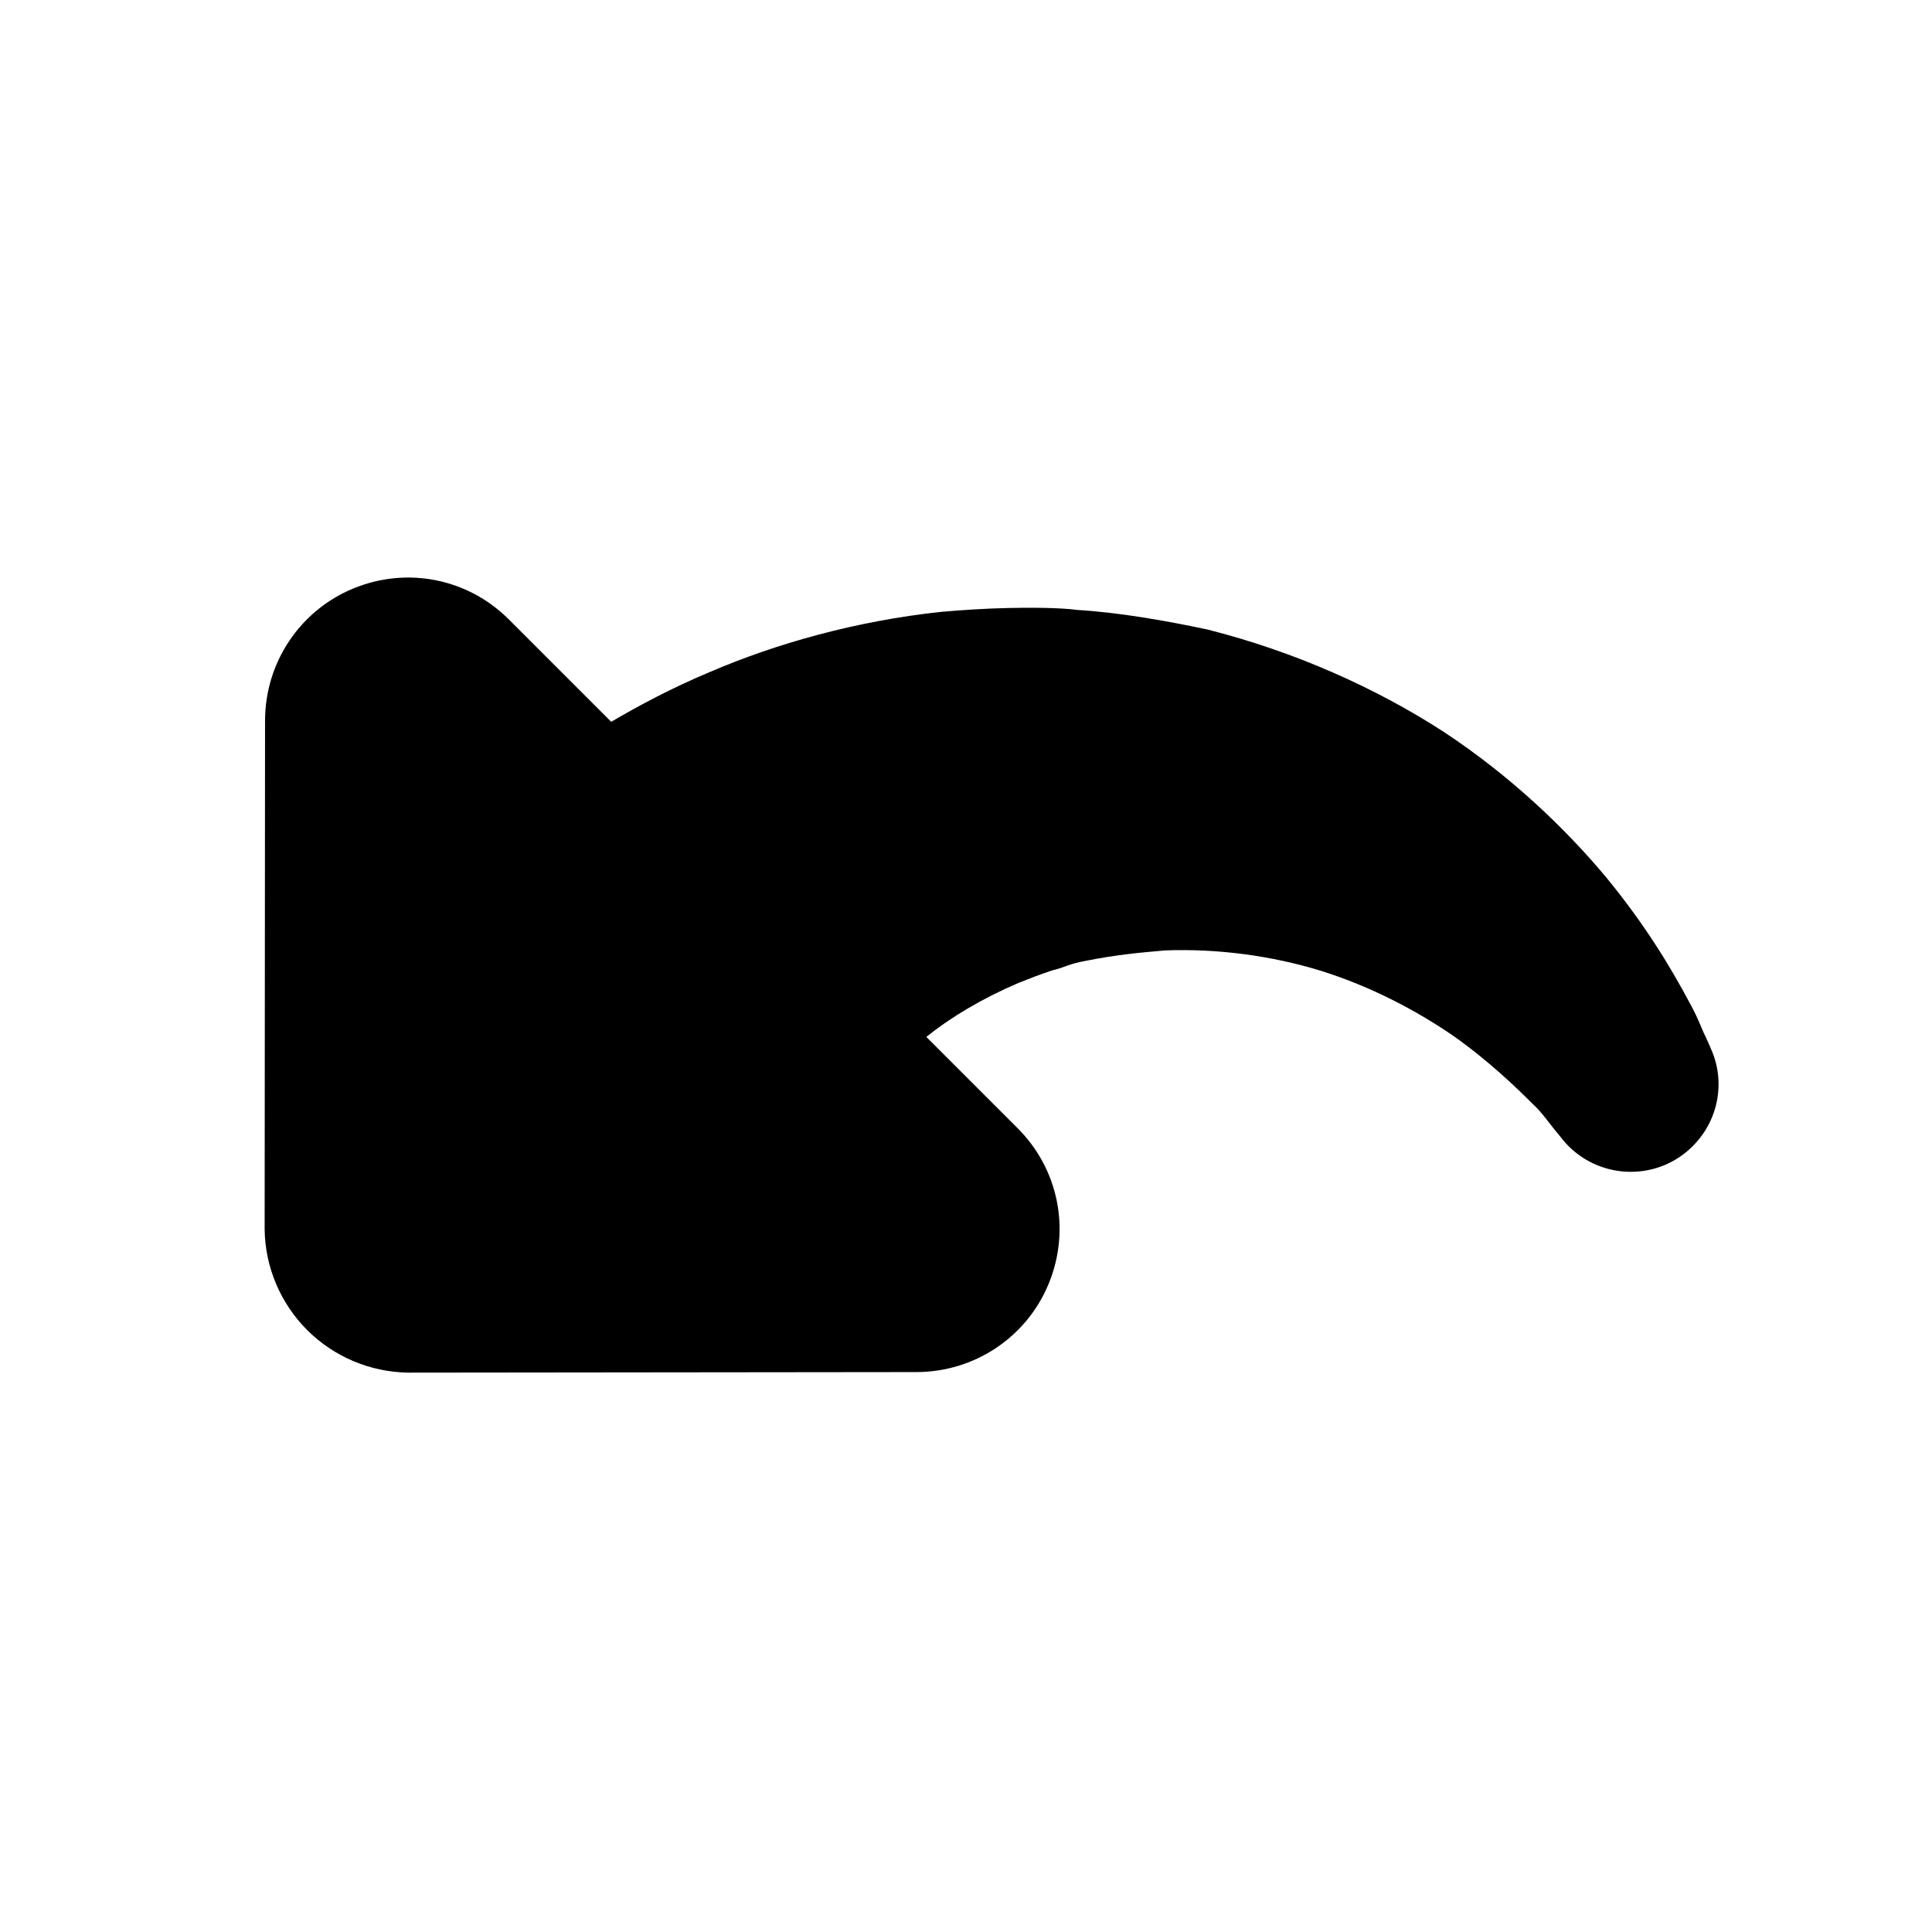
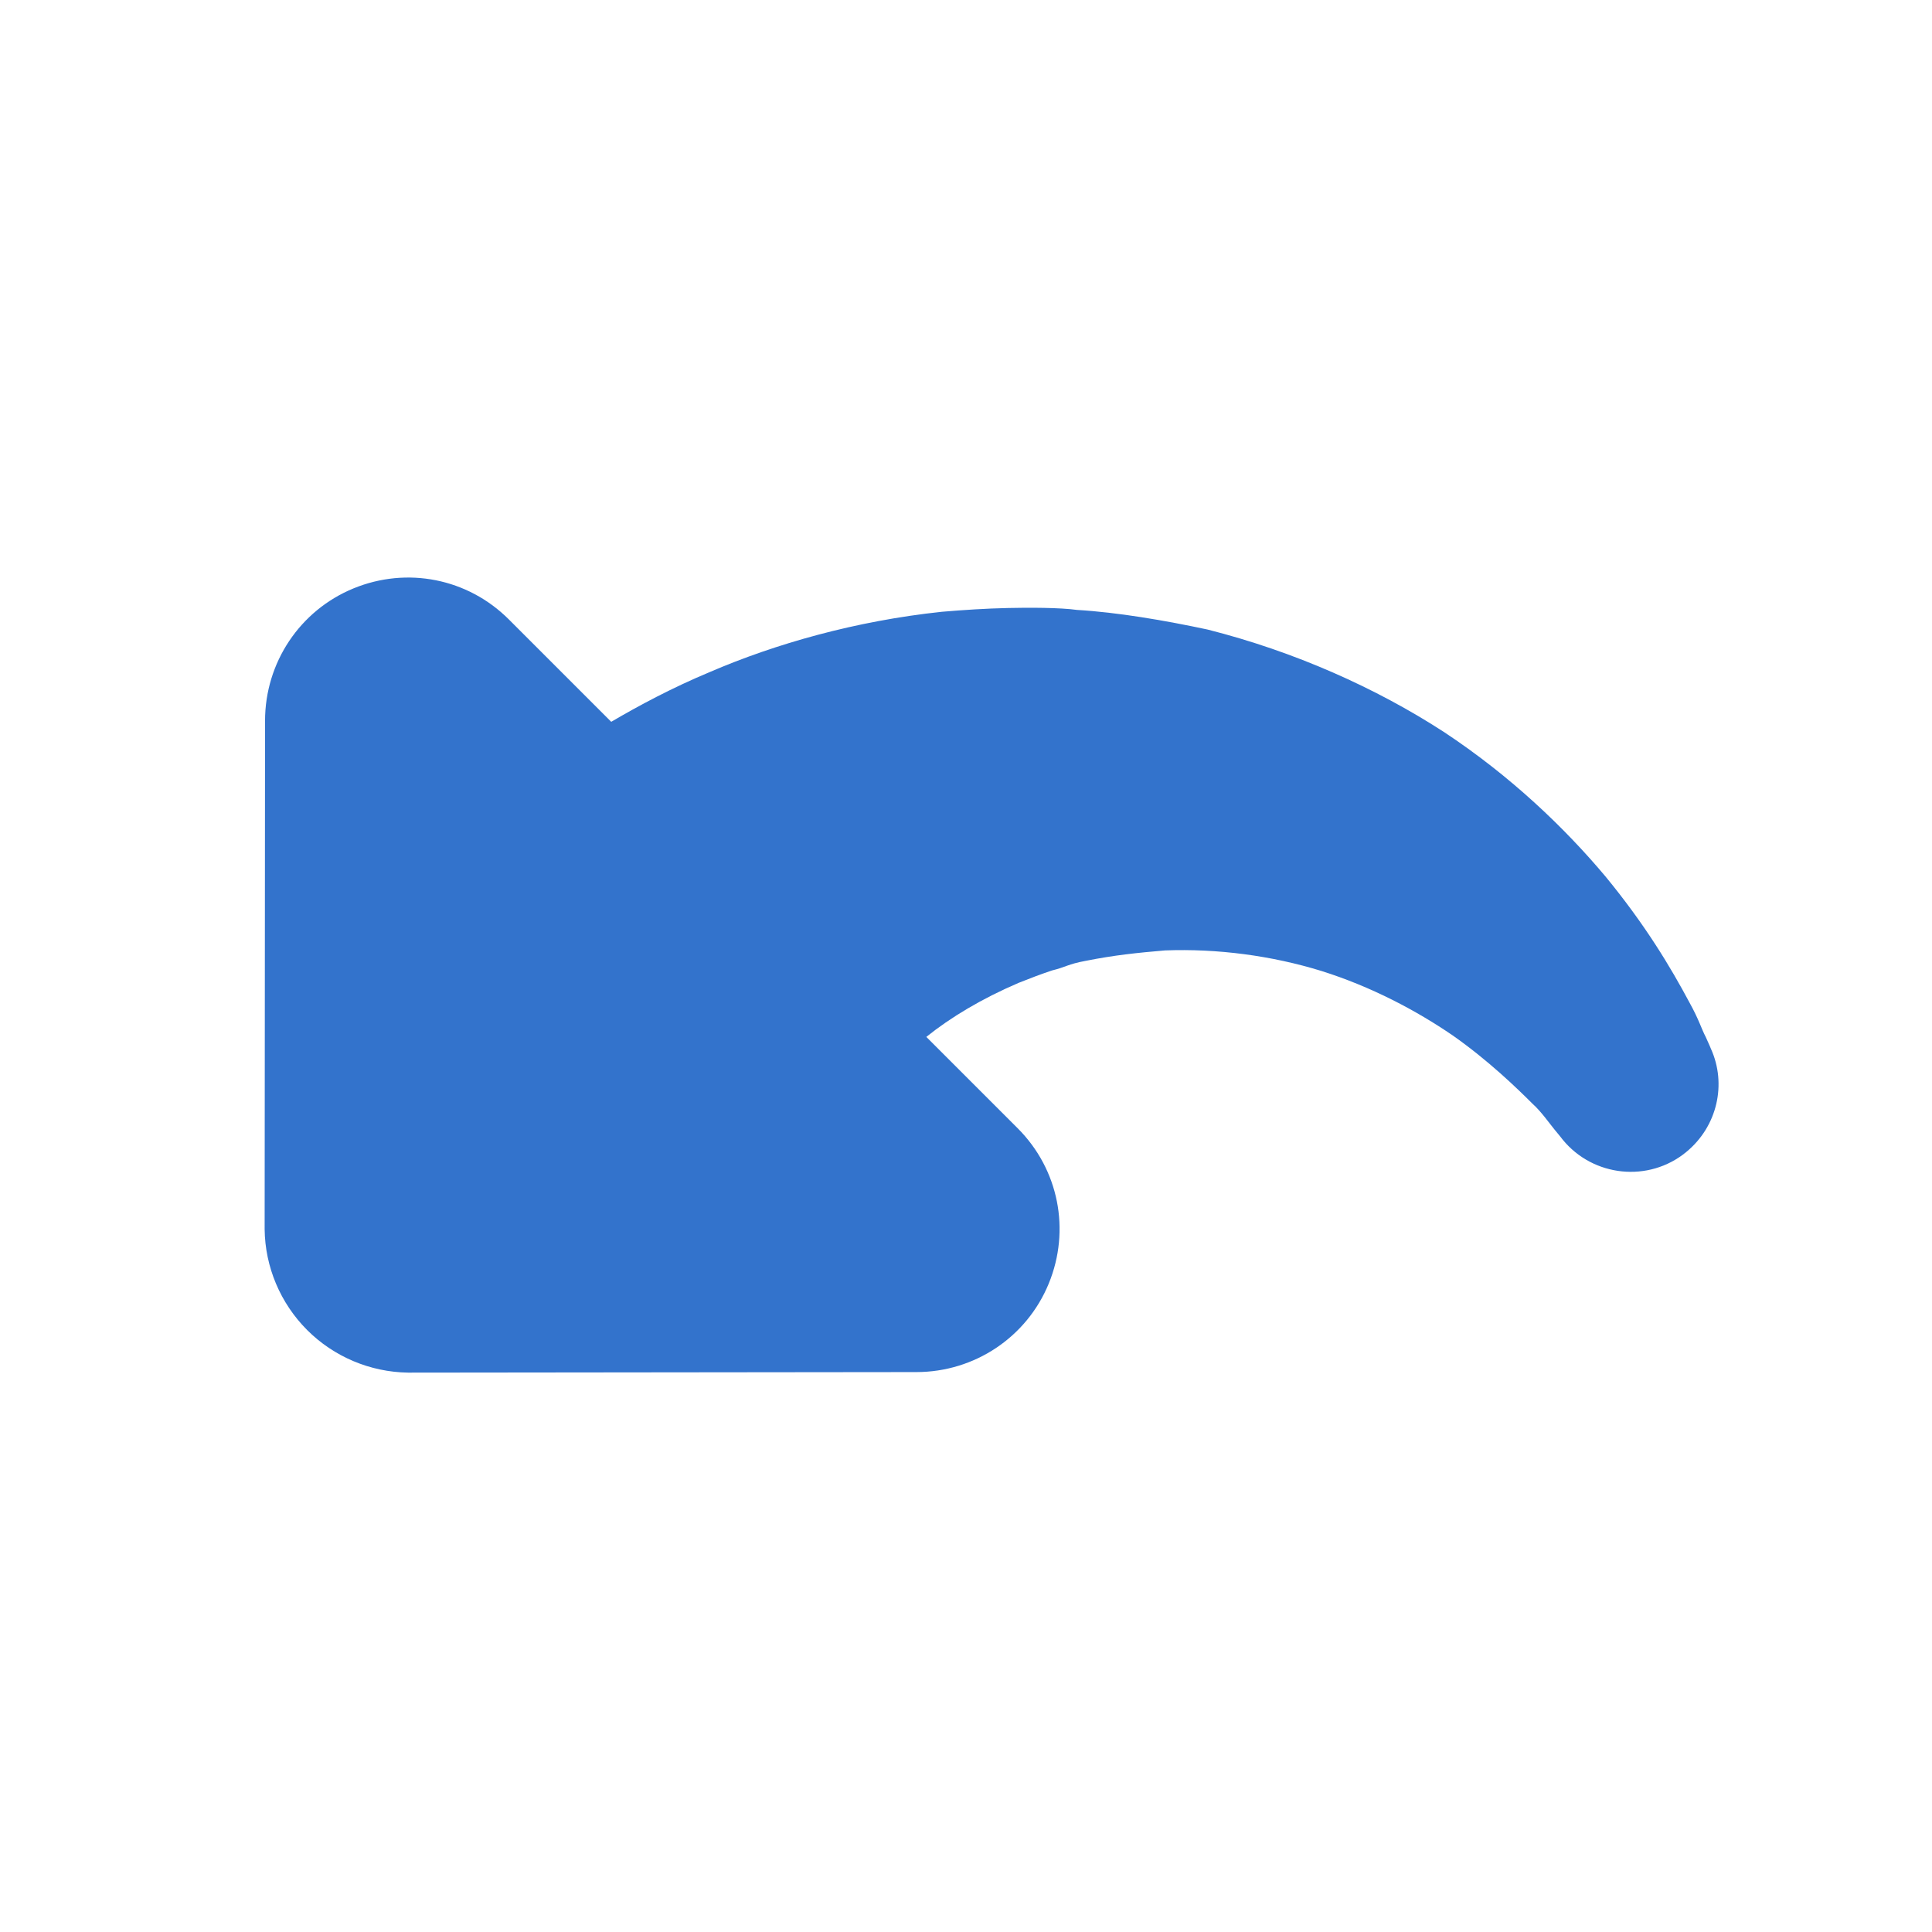
<svg xmlns="http://www.w3.org/2000/svg" width="20px" height="20px" viewBox="0 0 20 20" version="1.1">
  <defs />
-   <g stroke="none" stroke-width="1" fill="none" fill-rule="evenodd">
-     <g fill="currentColor">
-       <path d="M15.558,12.77 L11.84,16.494 C11.561,16.767 11.183,16.921 10.79,16.921 C10.399,16.921 10.021,16.767 9.74,16.494 L6.024,12.77 C5.597,12.343 5.471,11.706 5.702,11.153 C5.933,10.6 6.465,10.243 7.067,10.243 L8.404,10.243 C8.369,9.921 8.278,9.557 8.124,9.172 C8.076,9.06 8.026,8.948 7.97,8.836 C7.893,8.71 7.901,8.675 7.795,8.521 C7.627,8.269 7.473,8.08 7.29,7.863 C6.92,7.464 6.472,7.121 5.996,6.869 C5.513,6.617 5.009,6.463 4.561,6.379 C4.12,6.302 3.714,6.295 3.476,6.295 C3.357,6.288 3.203,6.316 3.126,6.323 C3.042,6.33 2.993,6.337 2.993,6.337 C2.496,6.386 2.048,6.022 1.999,5.525 C1.957,5.105 2.202,4.727 2.573,4.587 C2.573,4.587 2.622,4.566 2.699,4.538 C2.79,4.51 2.874,4.461 3.07,4.405 C3.462,4.286 3.959,4.16 4.61,4.097 C5.254,4.041 6.031,4.055 6.851,4.223 C7.669,4.398 8.53,4.727 9.328,5.203 C9.706,5.448 10.112,5.735 10.427,6.015 C10.567,6.12 10.805,6.358 10.945,6.505 C11.106,6.673 11.253,6.841 11.401,7.016 C11.967,7.716 12.387,8.472 12.66,9.158 C12.821,9.55 12.933,9.921 13.017,10.243 L14.515,10.243 C15.117,10.243 15.649,10.6 15.88,11.153 C16.111,11.706 15.985,12.343 15.558,12.77" transform="translate(8.994247, 10.49425) scale(-1, 1) rotate(-45) translate(-8.994247, -10.49425) " />
+   <g id="Page-1" stroke="none" stroke-width="1" fill="none" fill-rule="evenodd">
+     <g id="undo" fill="#3373CC">
+       <path d="M15.558,12.77 L11.84,16.494 C11.561,16.767 11.183,16.921 10.79,16.921 C10.399,16.921 10.021,16.767 9.74,16.494 L6.024,12.77 C5.597,12.343 5.471,11.706 5.702,11.153 C5.933,10.6 6.465,10.243 7.067,10.243 L8.404,10.243 C8.369,9.921 8.278,9.557 8.124,9.172 C8.076,9.06 8.026,8.948 7.97,8.836 C7.893,8.71 7.901,8.675 7.795,8.521 C7.627,8.269 7.473,8.08 7.29,7.863 C6.92,7.464 6.472,7.121 5.996,6.869 C5.513,6.617 5.009,6.463 4.561,6.379 C4.12,6.302 3.714,6.295 3.476,6.295 C3.357,6.288 3.203,6.316 3.126,6.323 C3.042,6.33 2.993,6.337 2.993,6.337 C2.496,6.386 2.048,6.022 1.999,5.525 C1.957,5.105 2.202,4.727 2.573,4.587 C2.573,4.587 2.622,4.566 2.699,4.538 C2.79,4.51 2.874,4.461 3.07,4.405 C3.462,4.286 3.959,4.16 4.61,4.097 C5.254,4.041 6.031,4.055 6.851,4.223 C7.669,4.398 8.53,4.727 9.328,5.203 C9.706,5.448 10.112,5.735 10.427,6.015 C10.567,6.12 10.805,6.358 10.945,6.505 C11.106,6.673 11.253,6.841 11.401,7.016 C11.967,7.716 12.387,8.472 12.66,9.158 C12.821,9.55 12.933,9.921 13.017,10.243 L14.515,10.243 C15.117,10.243 15.649,10.6 15.88,11.153 C16.111,11.706 15.985,12.343 15.558,12.77" id="Fill-1" transform="translate(8.994247, 10.49425) scale(-1, 1) rotate(-45) translate(-8.994247, -10.49425) " />
    </g>
  </g>
</svg>
